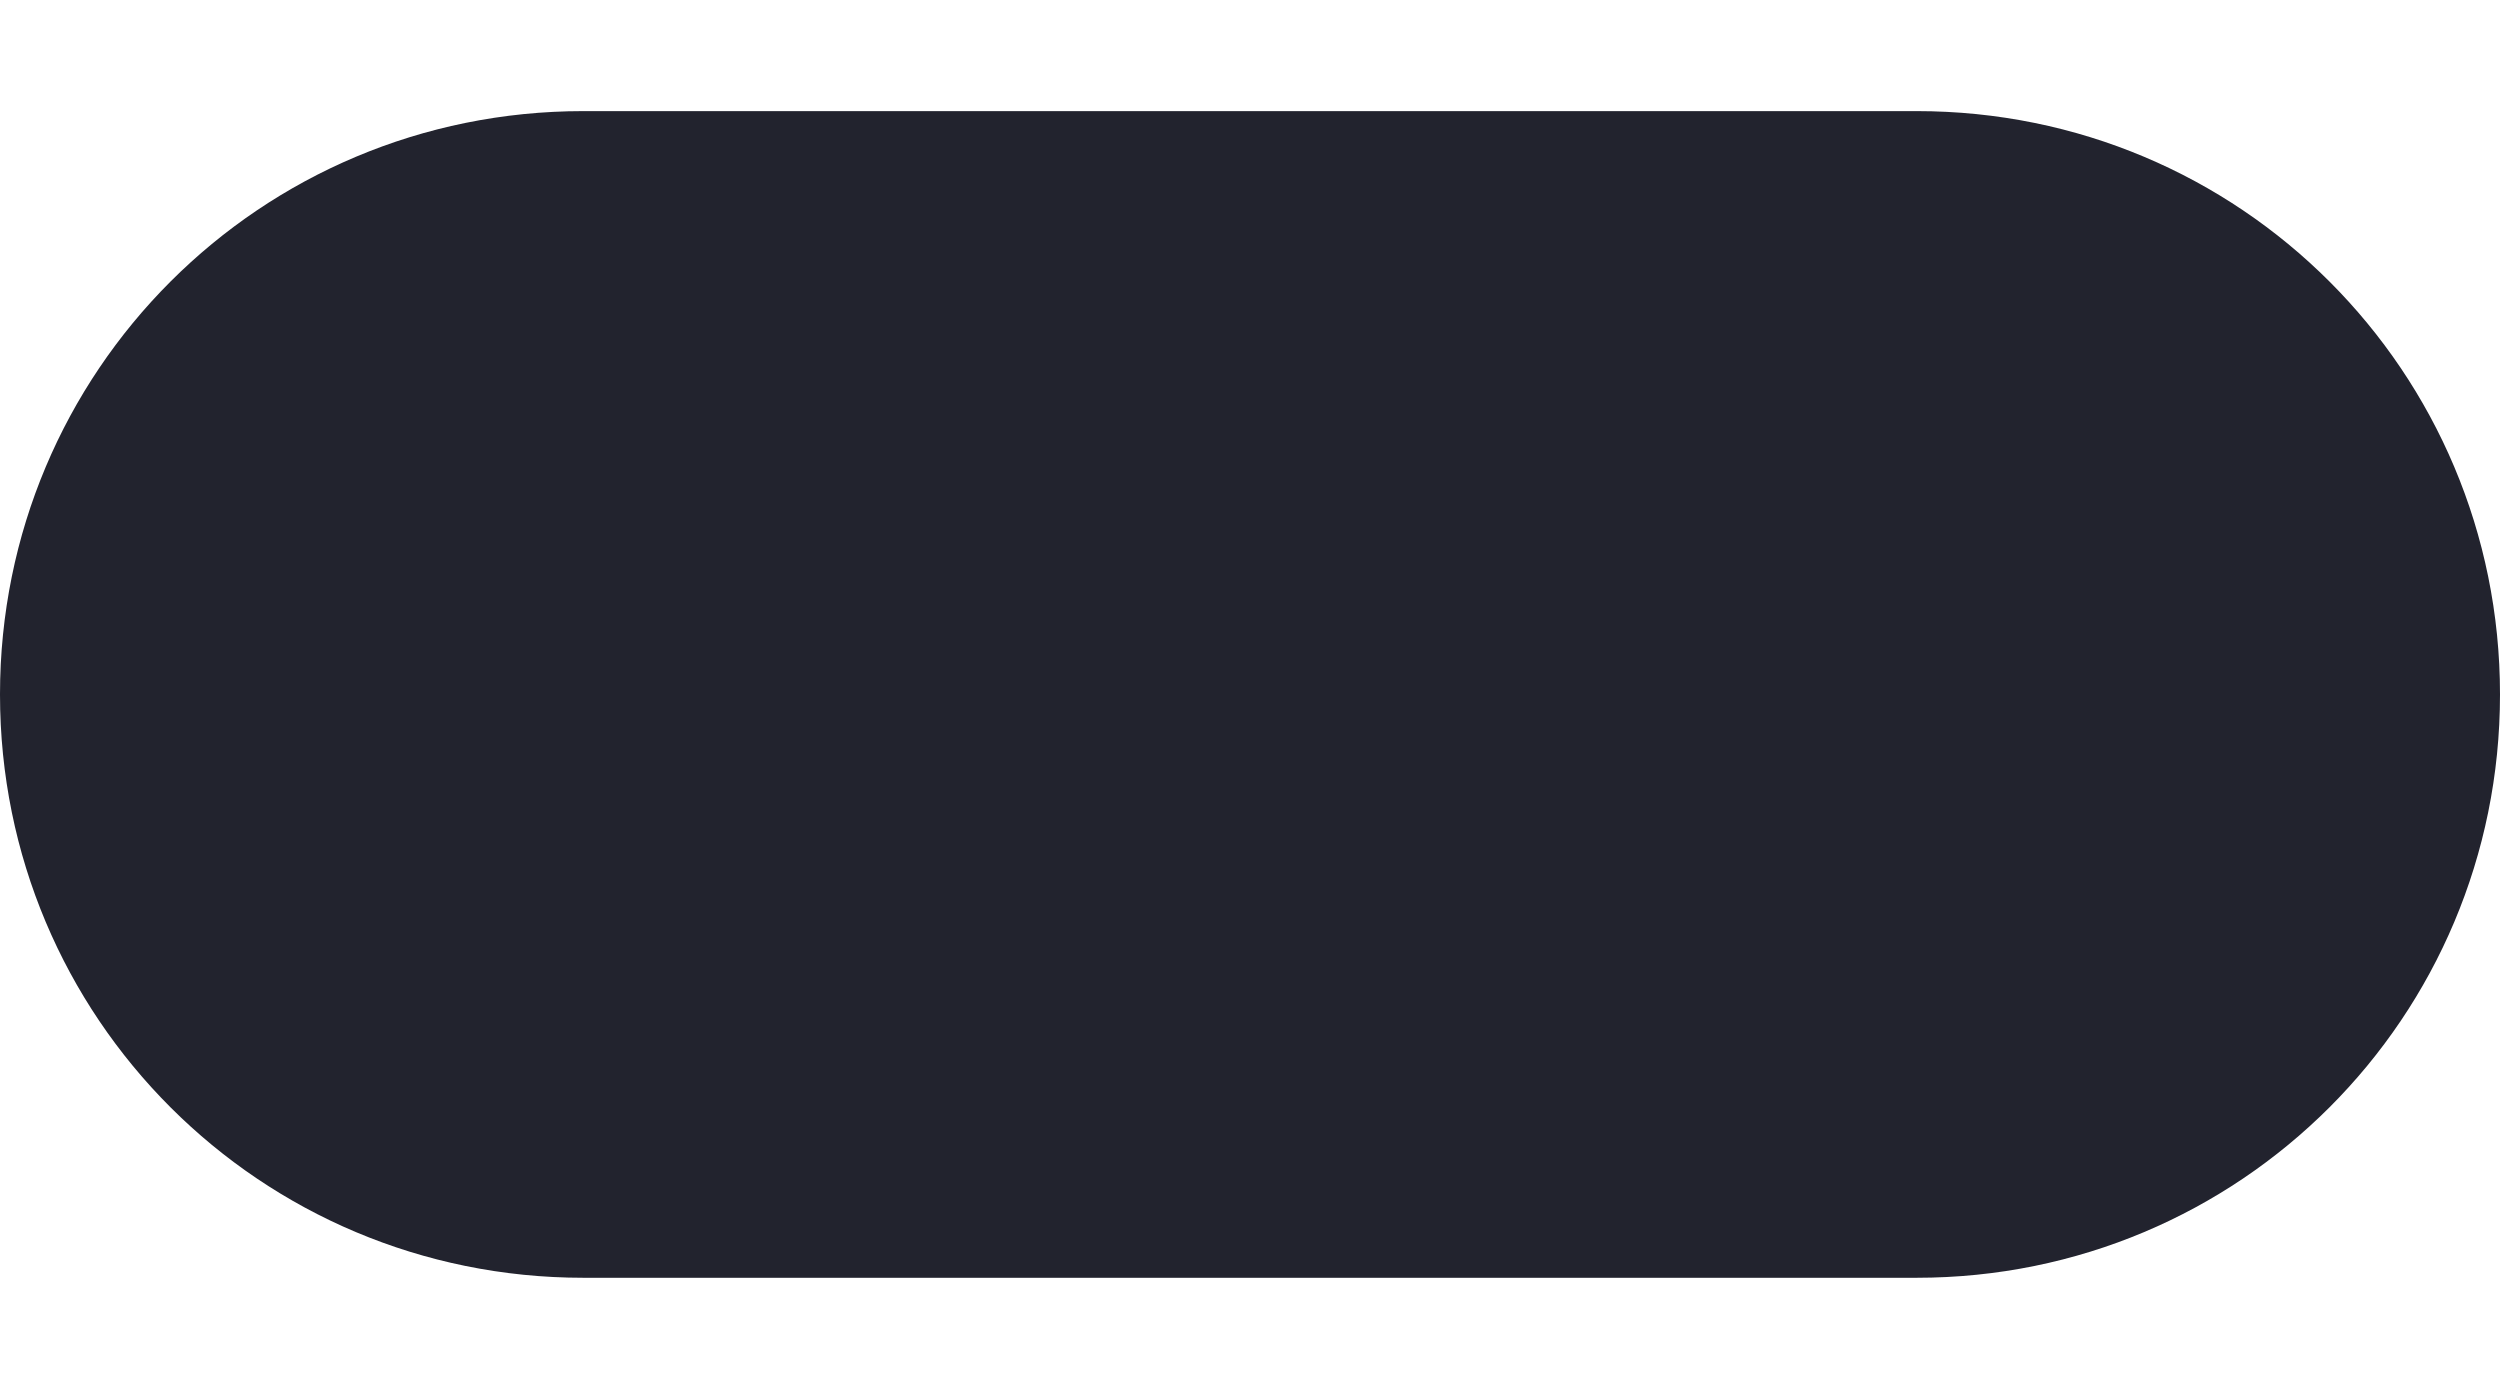
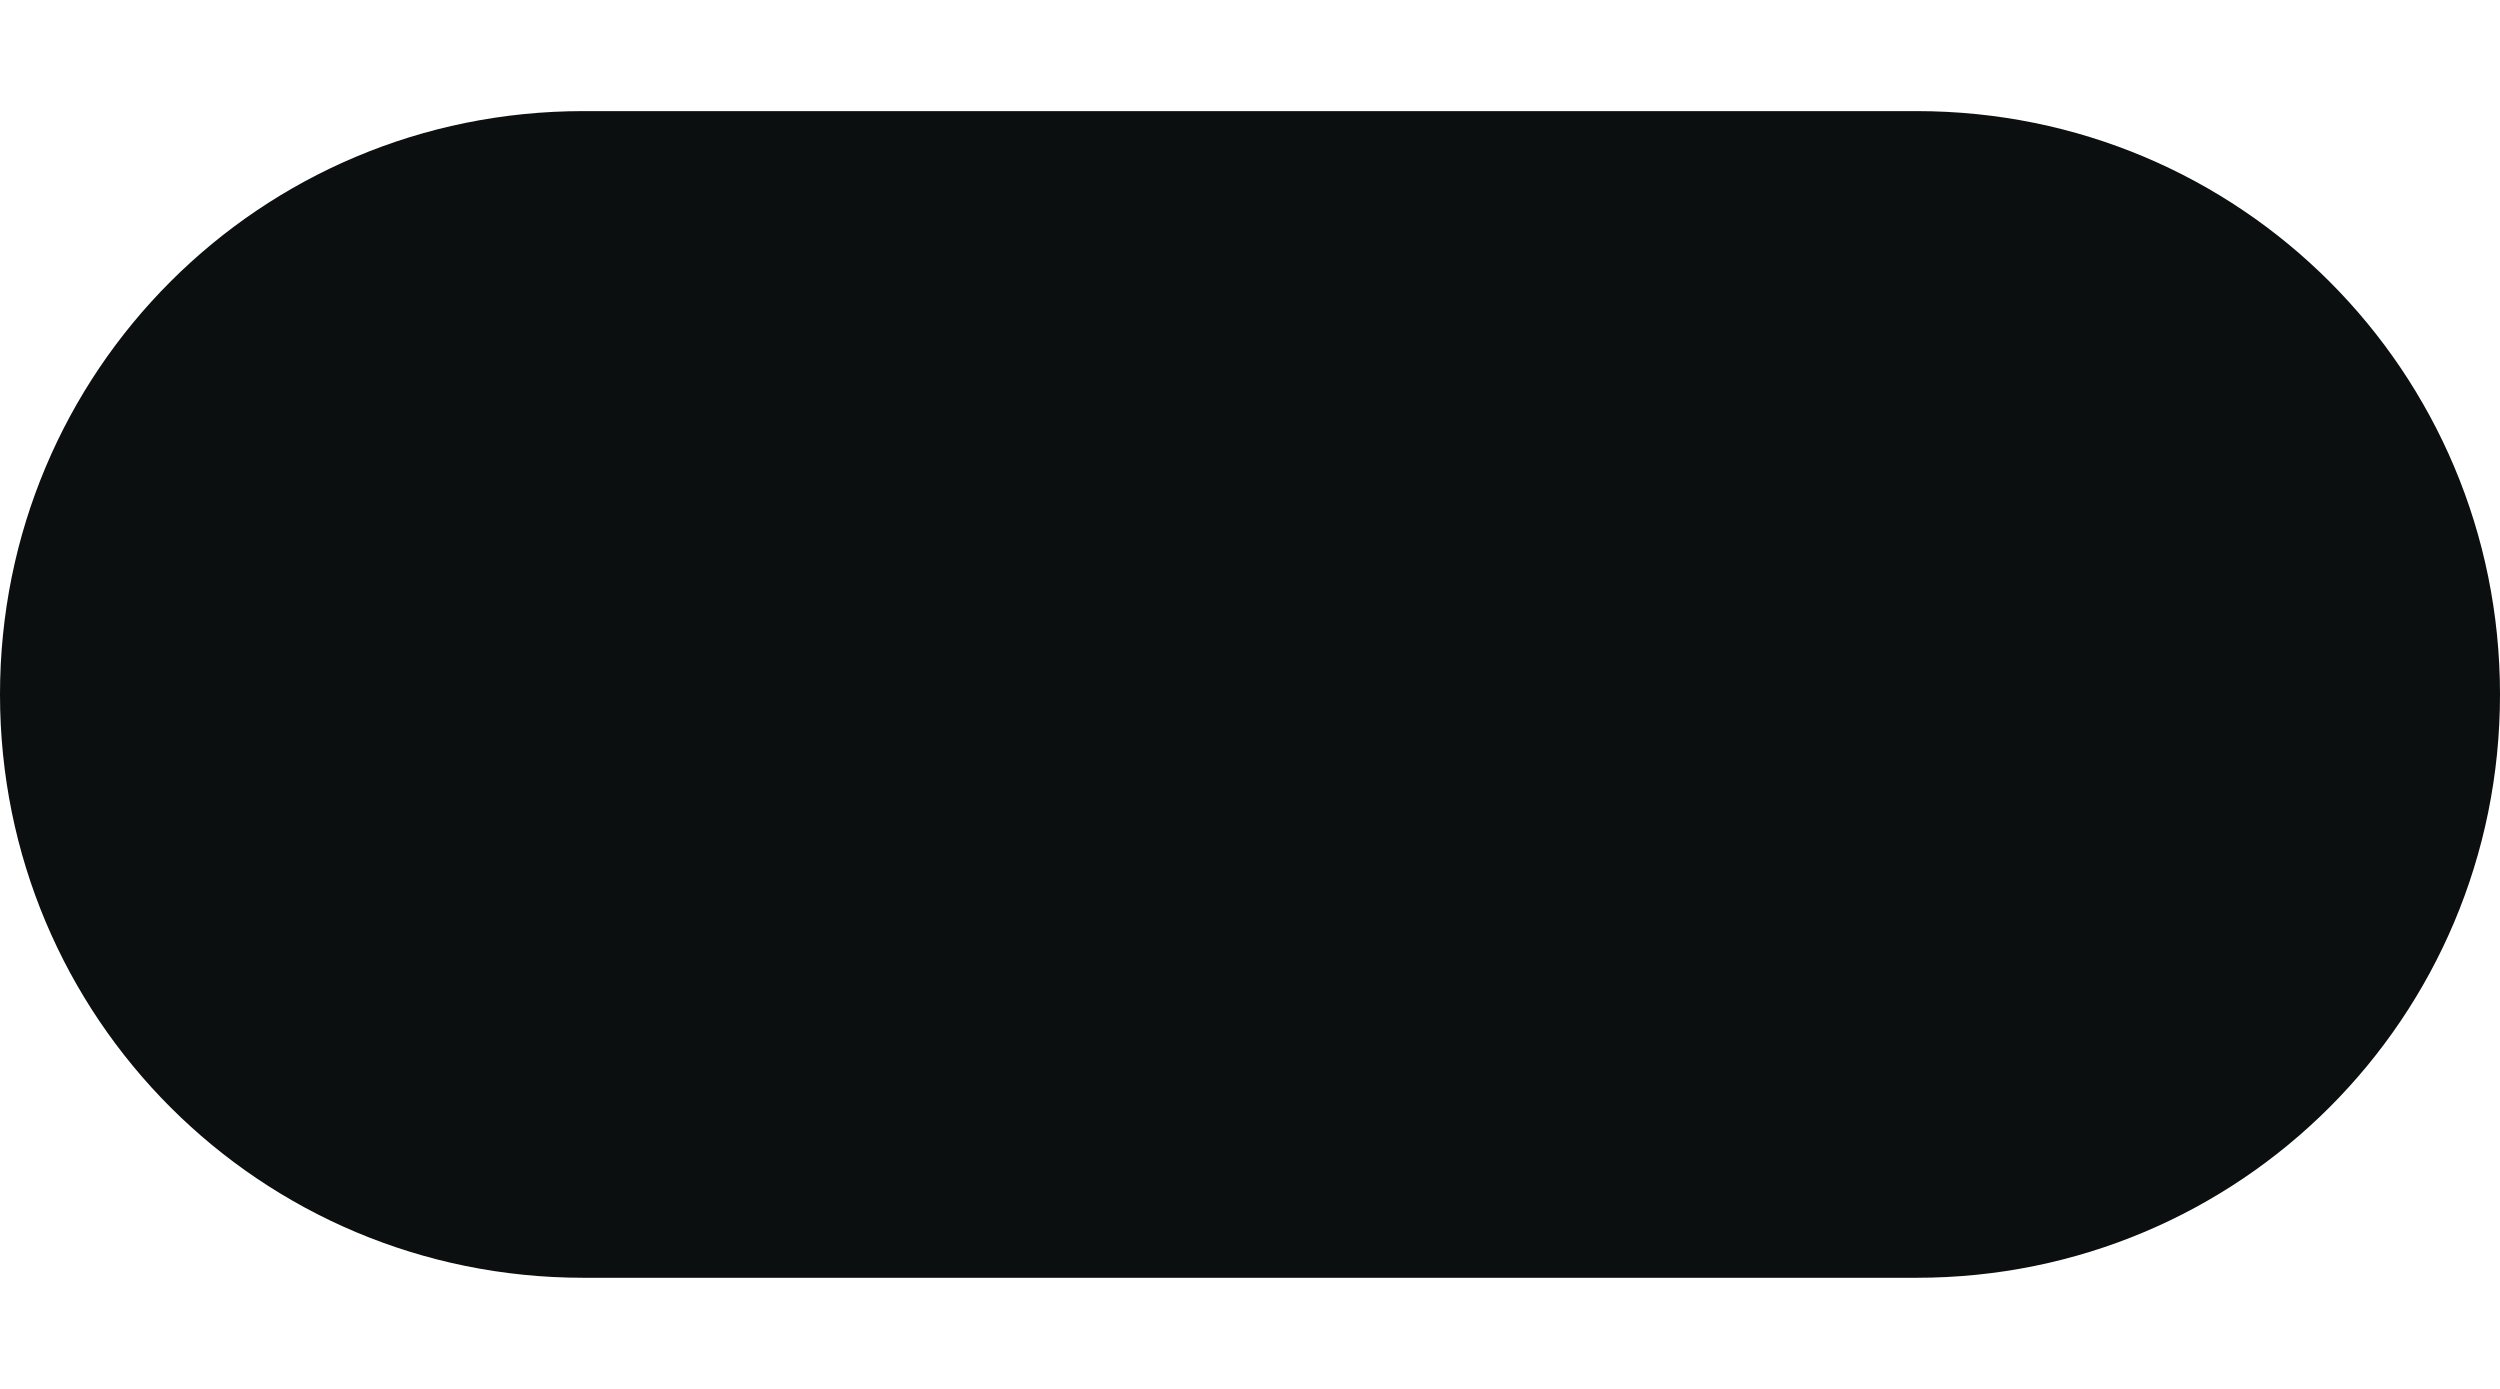
<svg xmlns="http://www.w3.org/2000/svg" style="isolation:isolate" viewBox="0 0 45 25" width="45" height="25" version="1.1" id="svg11496">
  <defs id="defs11500" />
-   <path id="rect27178" style="isolation:isolate;fill:#22232e;fill-opacity:1;stroke-width:0" d="m 10.5,2 h 24 c 5.817,0 10.5,4.683 10.5,10.5 C 45,18.317 40.317,23 34.5,23 h -24 C 4.683,23 2e-7,18.317 2e-7,12.5 2e-7,6.683 4.683,2 10.5,2 Z" />
+   <path id="rect27178" style="isolation:isolate;fill:#0C0F0F;fill-opacity:1;stroke-width:0" d="m 10.5,2 h 24 c 5.817,0 10.5,4.683 10.5,10.5 C 45,18.317 40.317,23 34.5,23 h -24 C 4.683,23 2e-7,18.317 2e-7,12.5 2e-7,6.683 4.683,2 10.5,2 Z" />
</svg>
